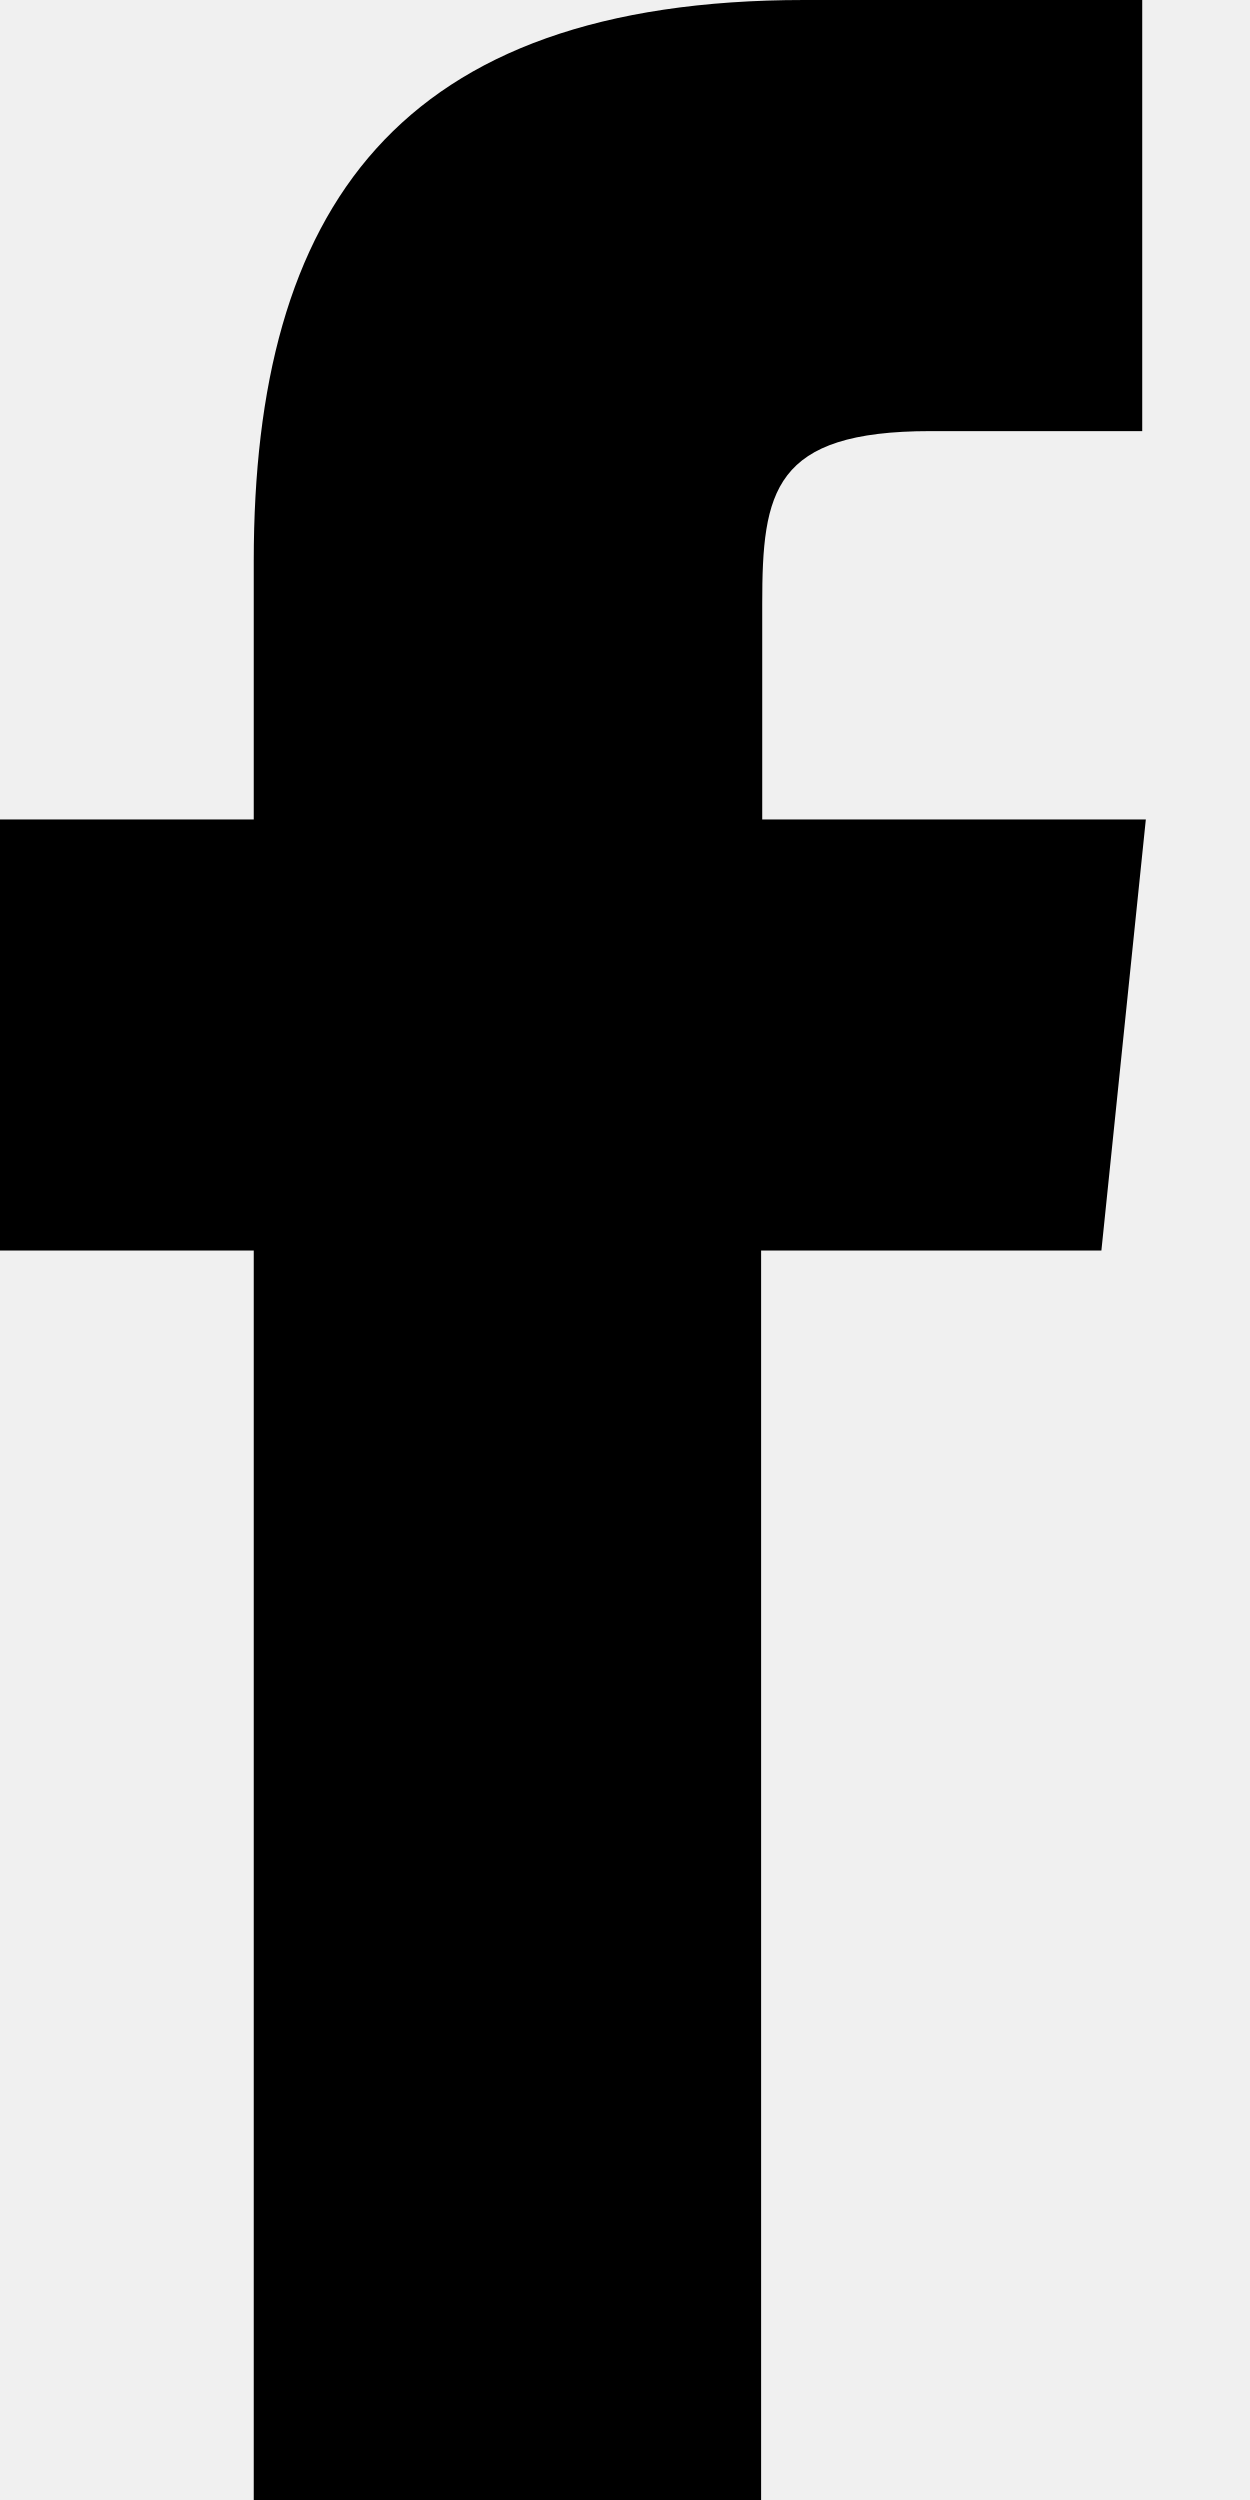
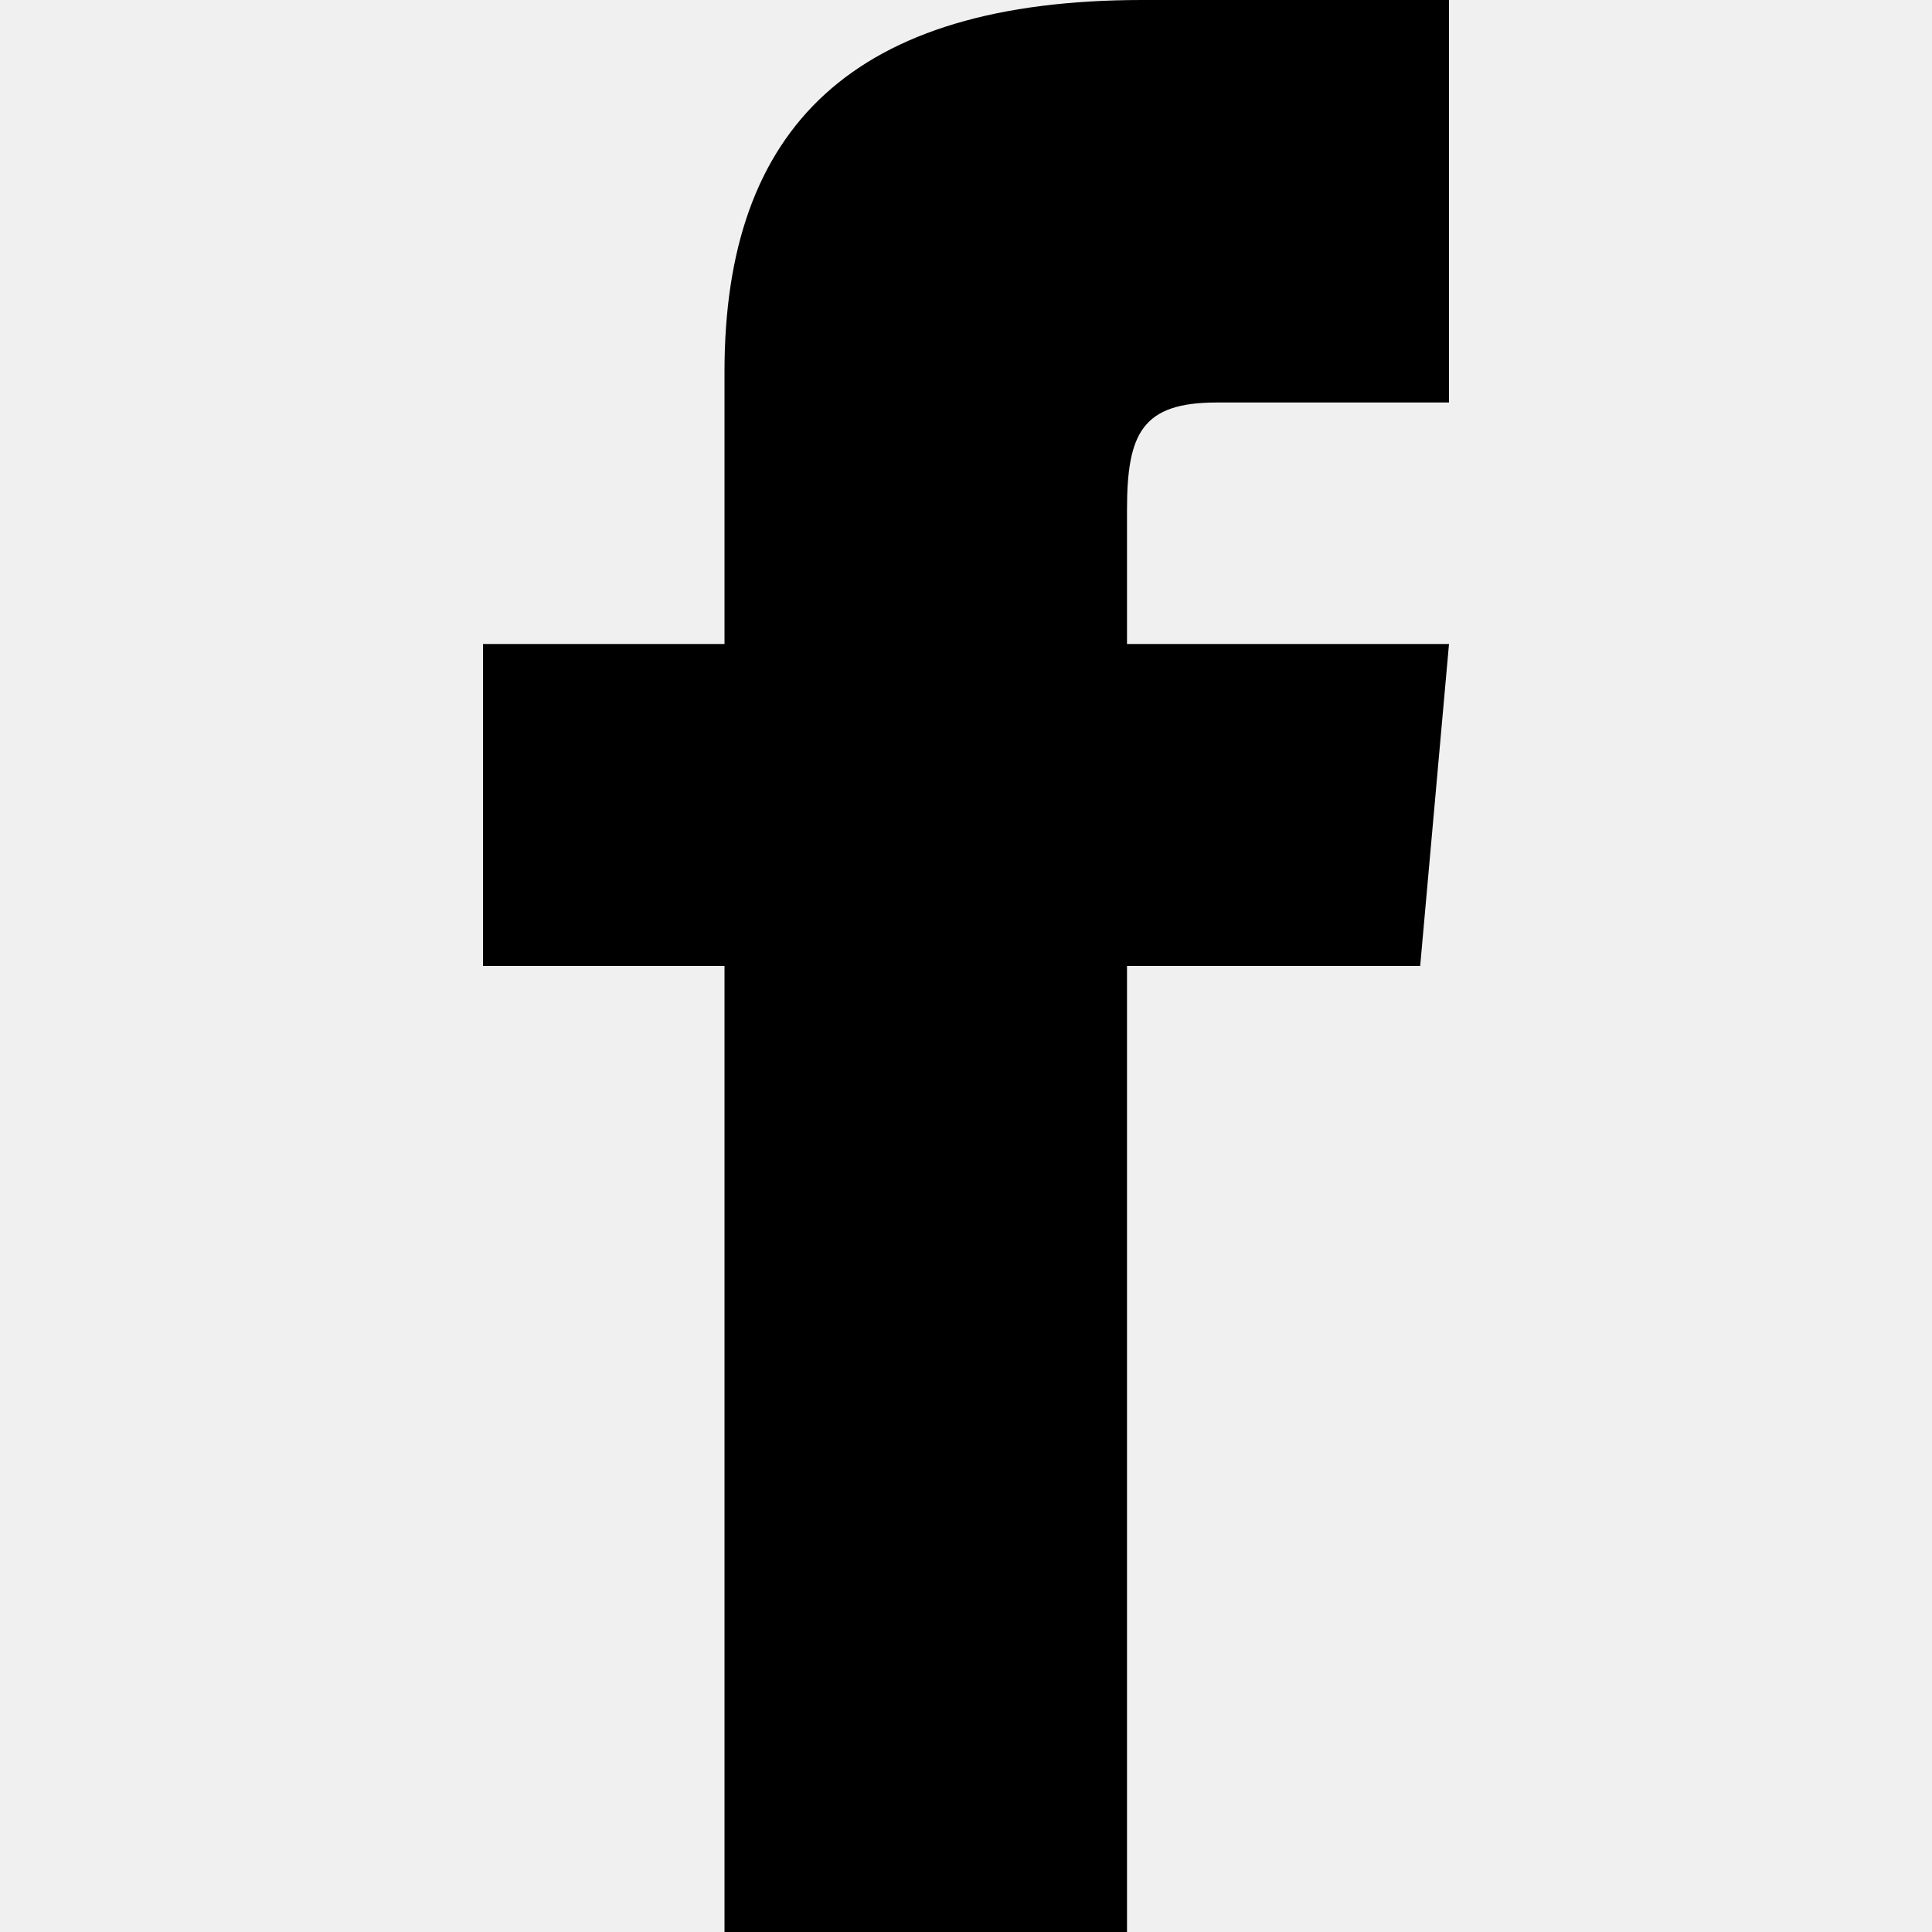
- <svg xmlns="http://www.w3.org/2000/svg" width="9" height="18" viewBox="0 0 9 18" fill="none">
-   <g clip-path="url(#clip0_406_3126)">
-     <path d="M5.48 18H1.827V9.004H0V5.9H1.827V4.039C1.827 1.508 2.857 0 5.791 0H8.224V3.104H6.7C5.566 3.104 5.488 3.537 5.488 4.348V5.9H8.25L7.93 9.004H5.48V18Z" fill="currentColor" />
-   </g>
-   <defs>
-     <clipPath id="clip0_406_3126">
-       <rect width="8.25" height="18" fill="white" />
-     </clipPath>
-   </defs>
+ <svg xmlns="http://www.w3.org/2000/svg" width="18" height="18" viewBox="0 0 24 24">
+   <path d="M9 8h-3v4h3v12h5v-12h3.642l.358-4h-4v-1.667c0-.955.192-1.333 1.115-1.333h2.885v-5h-3.808c-3.596 0-5.192 1.583-5.192 4.615v3.385z" />
</svg>
